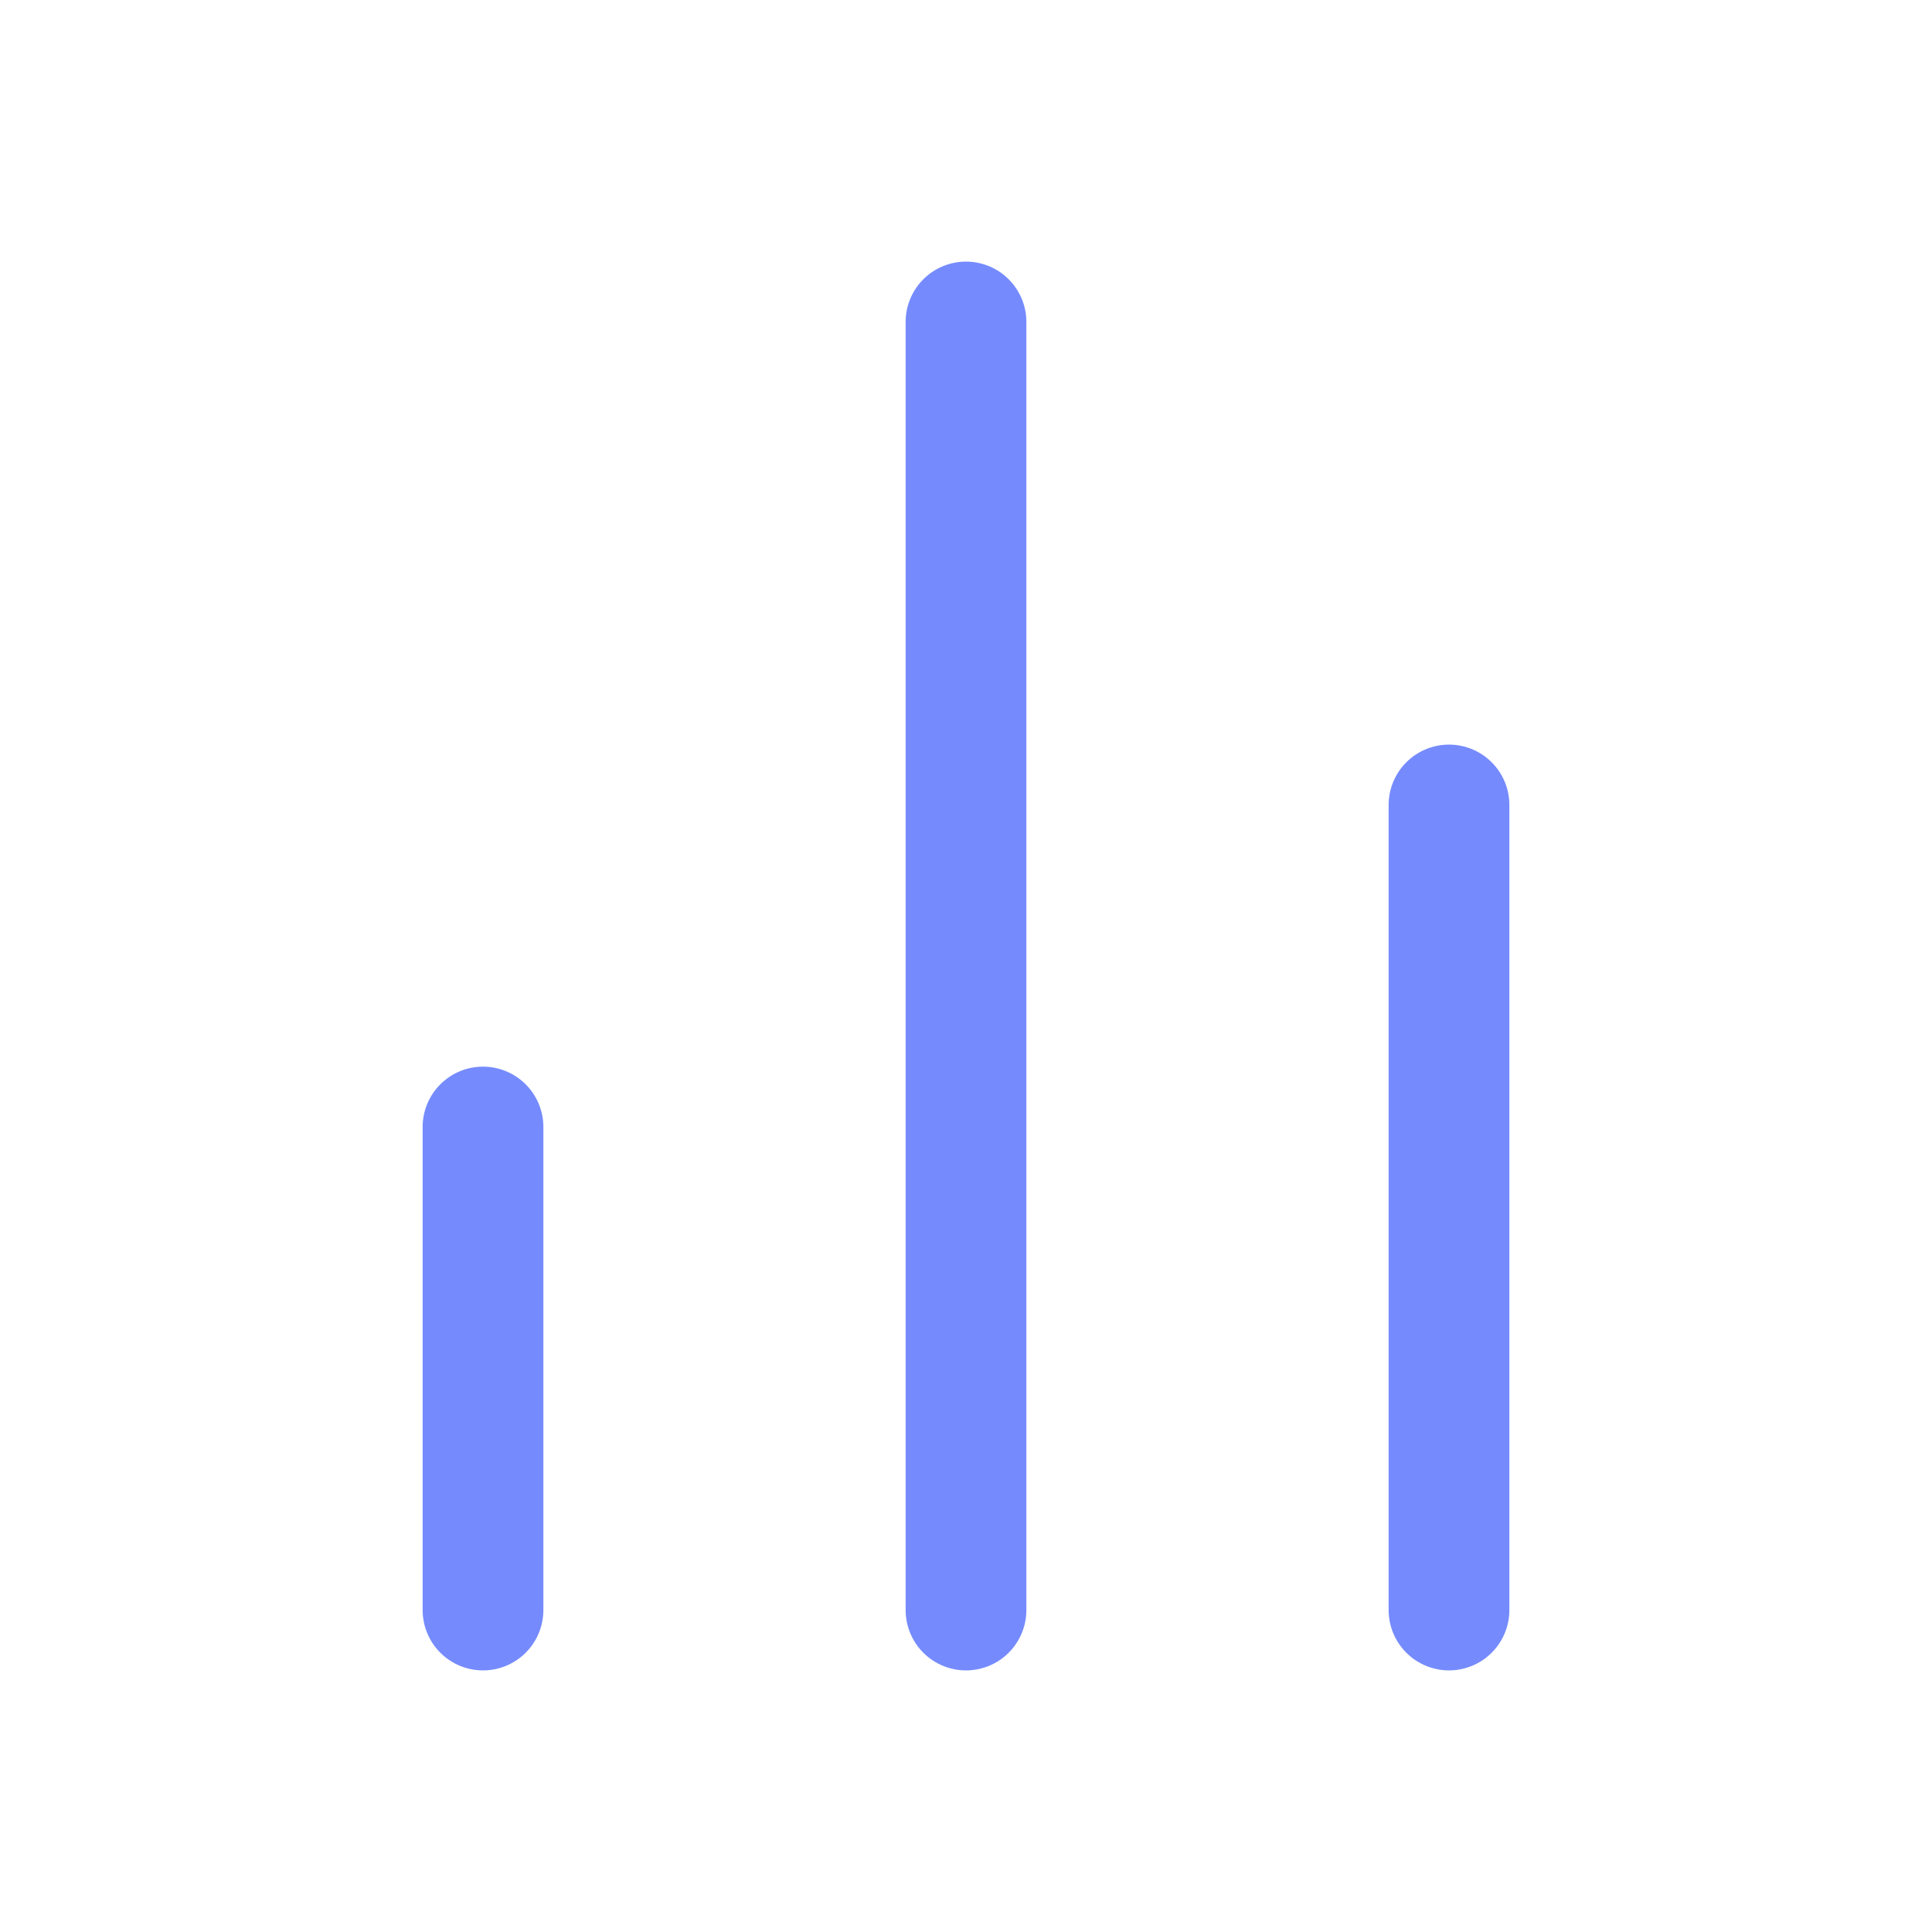
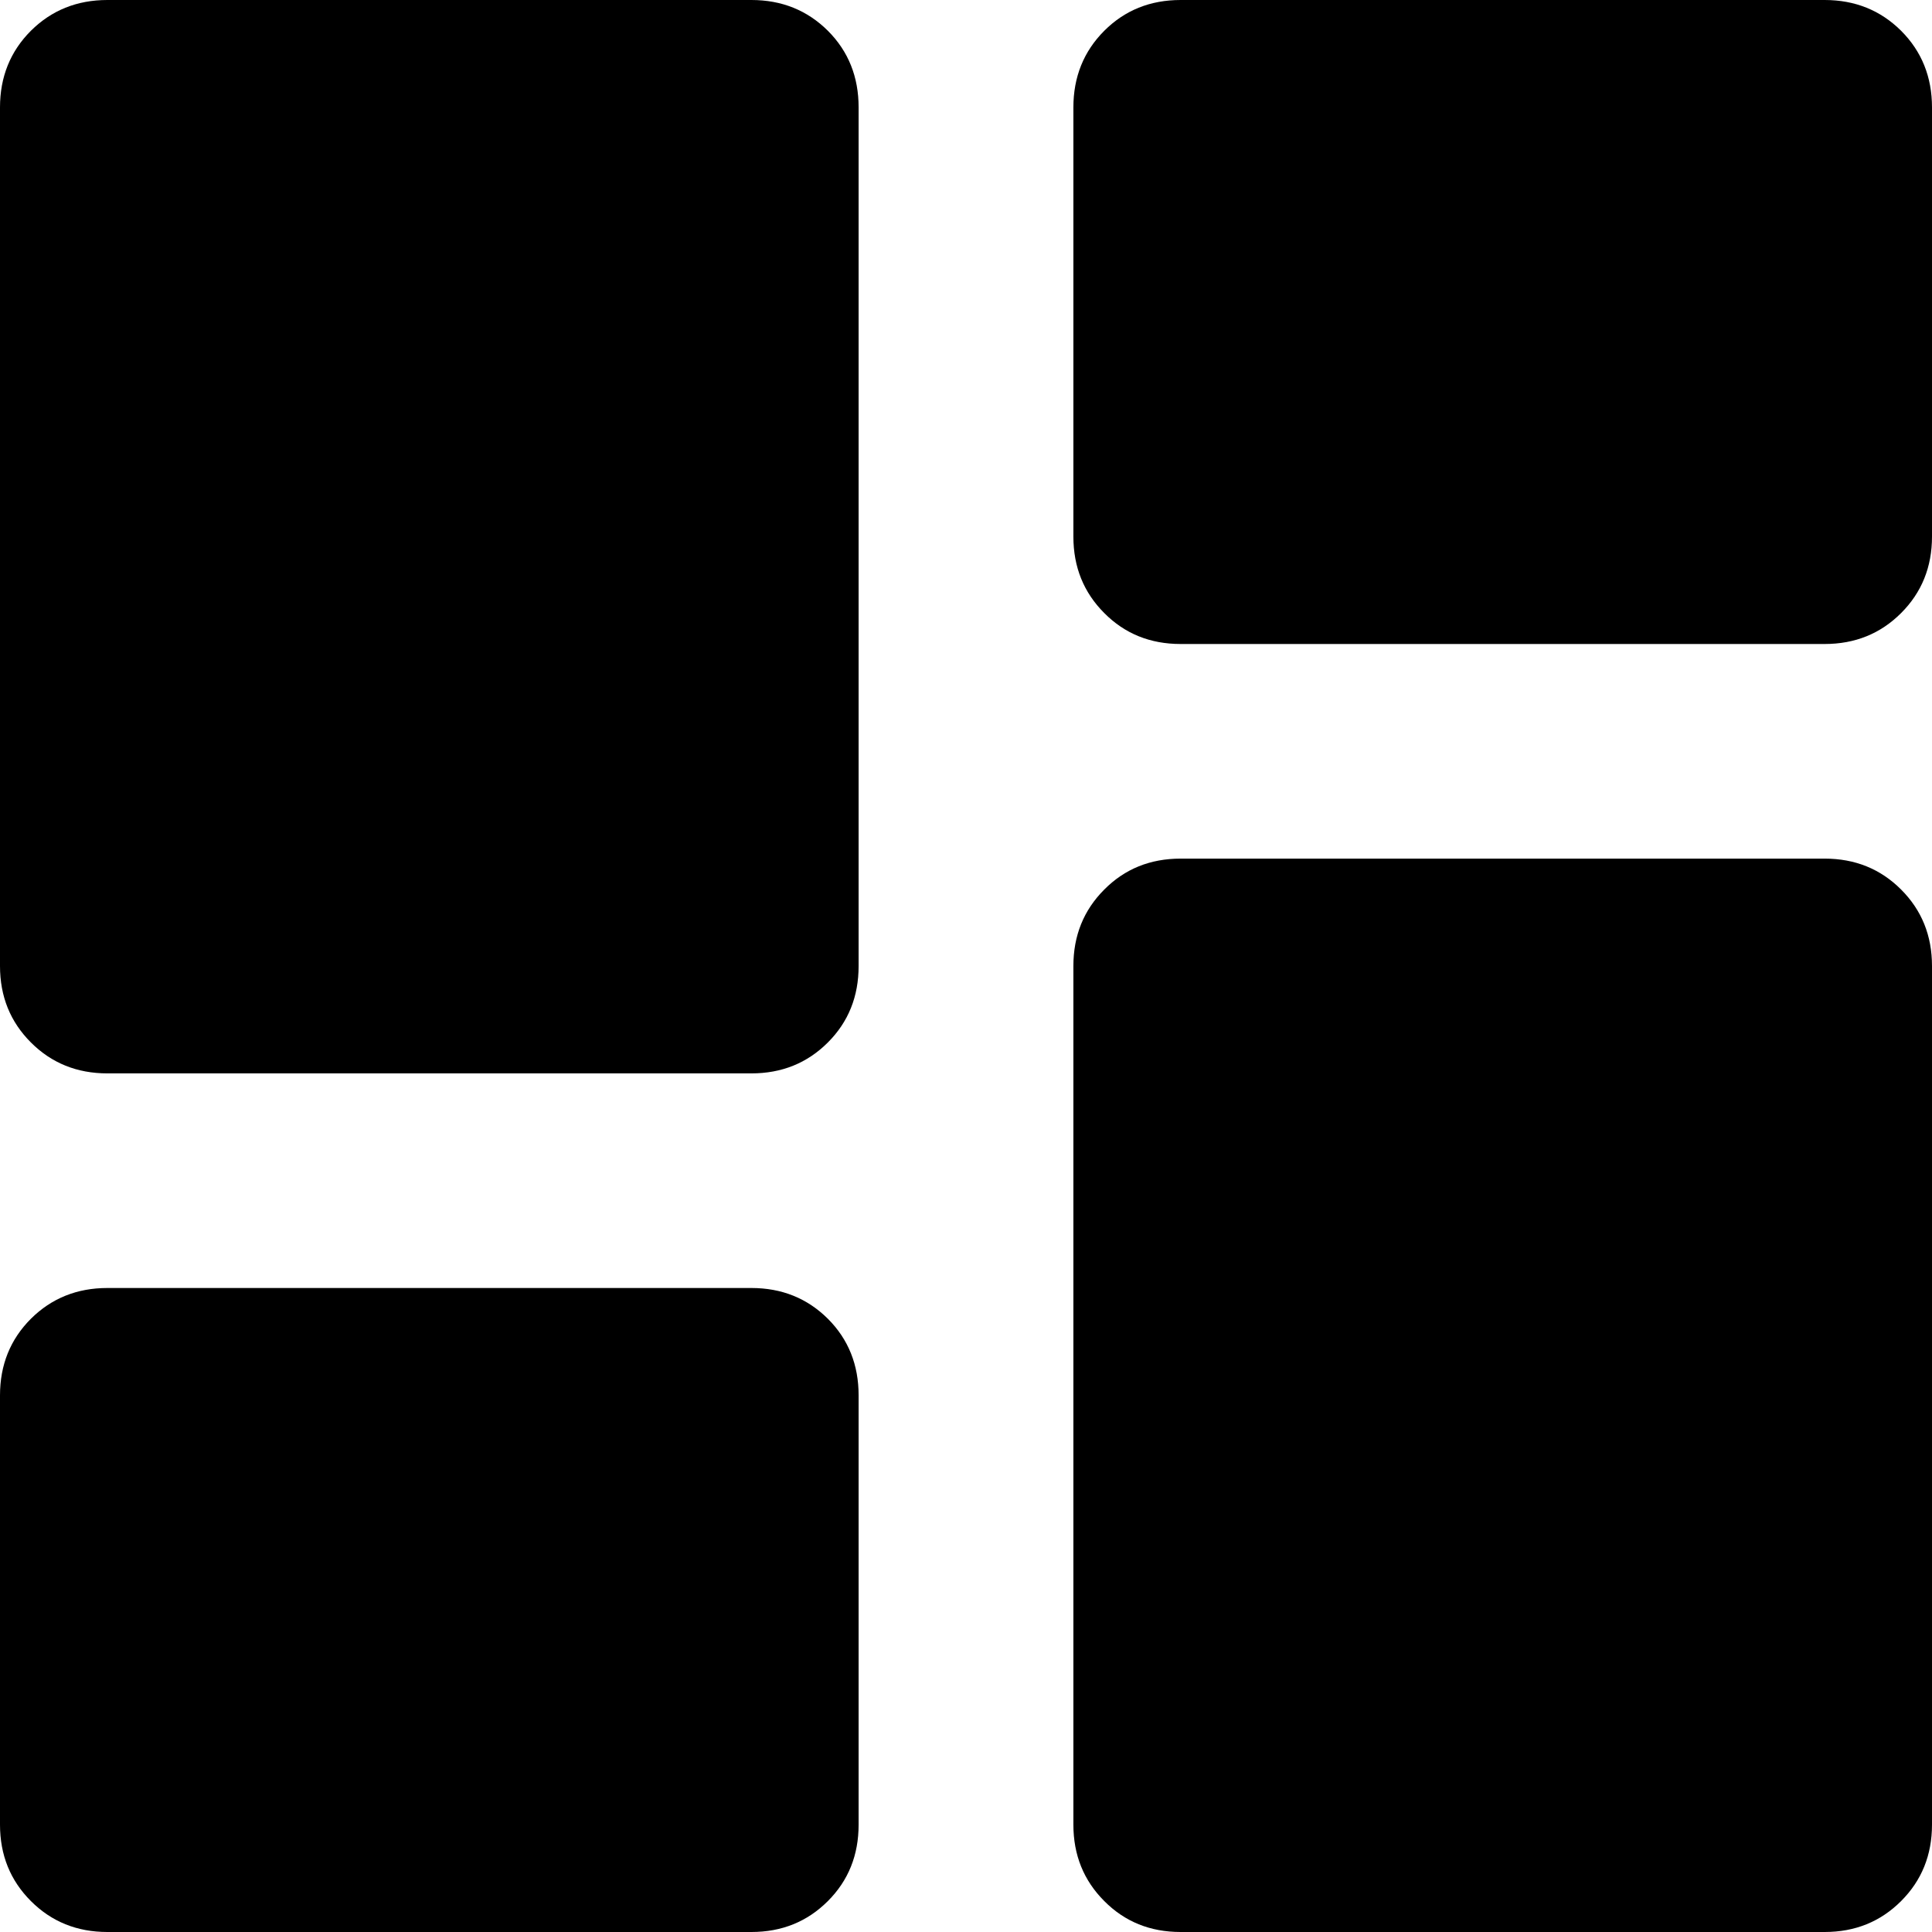
- <svg xmlns="http://www.w3.org/2000/svg" width="32" height="32" viewBox="0 0 32 32" fill="none">
-   <path d="M24 26.667V13.333" stroke="#758BFD" stroke-width="2" stroke-linecap="round" stroke-linejoin="round" />
-   <path d="M16 26.667V5.333" stroke="#758BFD" stroke-width="2" stroke-linecap="round" stroke-linejoin="round" />
-   <path d="M8 26.667V18.667" stroke="#758BFD" stroke-width="2" stroke-linecap="round" stroke-linejoin="round" />
+ <svg xmlns="http://www.w3.org/2000/svg" width="12" height="12" viewBox="0 0 12 12" fill="content">
+   <path d="M6.667 3.333V0.667C6.667 0.478 6.731 0.319 6.859 0.191C6.986 0.064 7.144 0 7.333 0H11.333C11.522 0 11.68 0.064 11.808 0.191C11.936 0.319 12 0.478 12 0.667V3.333C12 3.522 11.936 3.68 11.808 3.808C11.68 3.936 11.522 4 11.333 4H7.333C7.144 4 6.986 3.936 6.859 3.808C6.731 3.68 6.667 3.522 6.667 3.333ZM0 6V0.667C0 0.478 0.064 0.319 0.192 0.191C0.32 0.064 0.478 0 0.667 0H4.667C4.856 0 5.014 0.064 5.142 0.191C5.27 0.319 5.333 0.478 5.333 0.667V6C5.333 6.189 5.27 6.347 5.142 6.475C5.014 6.603 4.856 6.667 4.667 6.667H0.667C0.478 6.667 0.32 6.603 0.192 6.475C0.064 6.347 0 6.189 0 6ZM6.667 11.333V6C6.667 5.811 6.731 5.653 6.859 5.525C6.986 5.397 7.144 5.333 7.333 5.333H11.333C11.522 5.333 11.68 5.397 11.808 5.525C11.936 5.653 12 5.811 12 6V11.333C12 11.522 11.936 11.68 11.808 11.808C11.68 11.936 11.522 12 11.333 12H7.333C7.144 12 6.986 11.936 6.859 11.808C6.731 11.68 6.667 11.522 6.667 11.333ZM0 11.333V8.667C0 8.478 0.064 8.319 0.192 8.191C0.32 8.064 0.478 8 0.667 8H4.667C4.856 8 5.014 8.064 5.142 8.191C5.27 8.319 5.333 8.478 5.333 8.667V11.333C5.333 11.522 5.27 11.68 5.142 11.808C5.014 11.936 4.856 12 4.667 12H0.667C0.478 12 0.32 11.936 0.192 11.808C0.064 11.68 0 11.522 0 11.333Z" fill="content" />
</svg>
